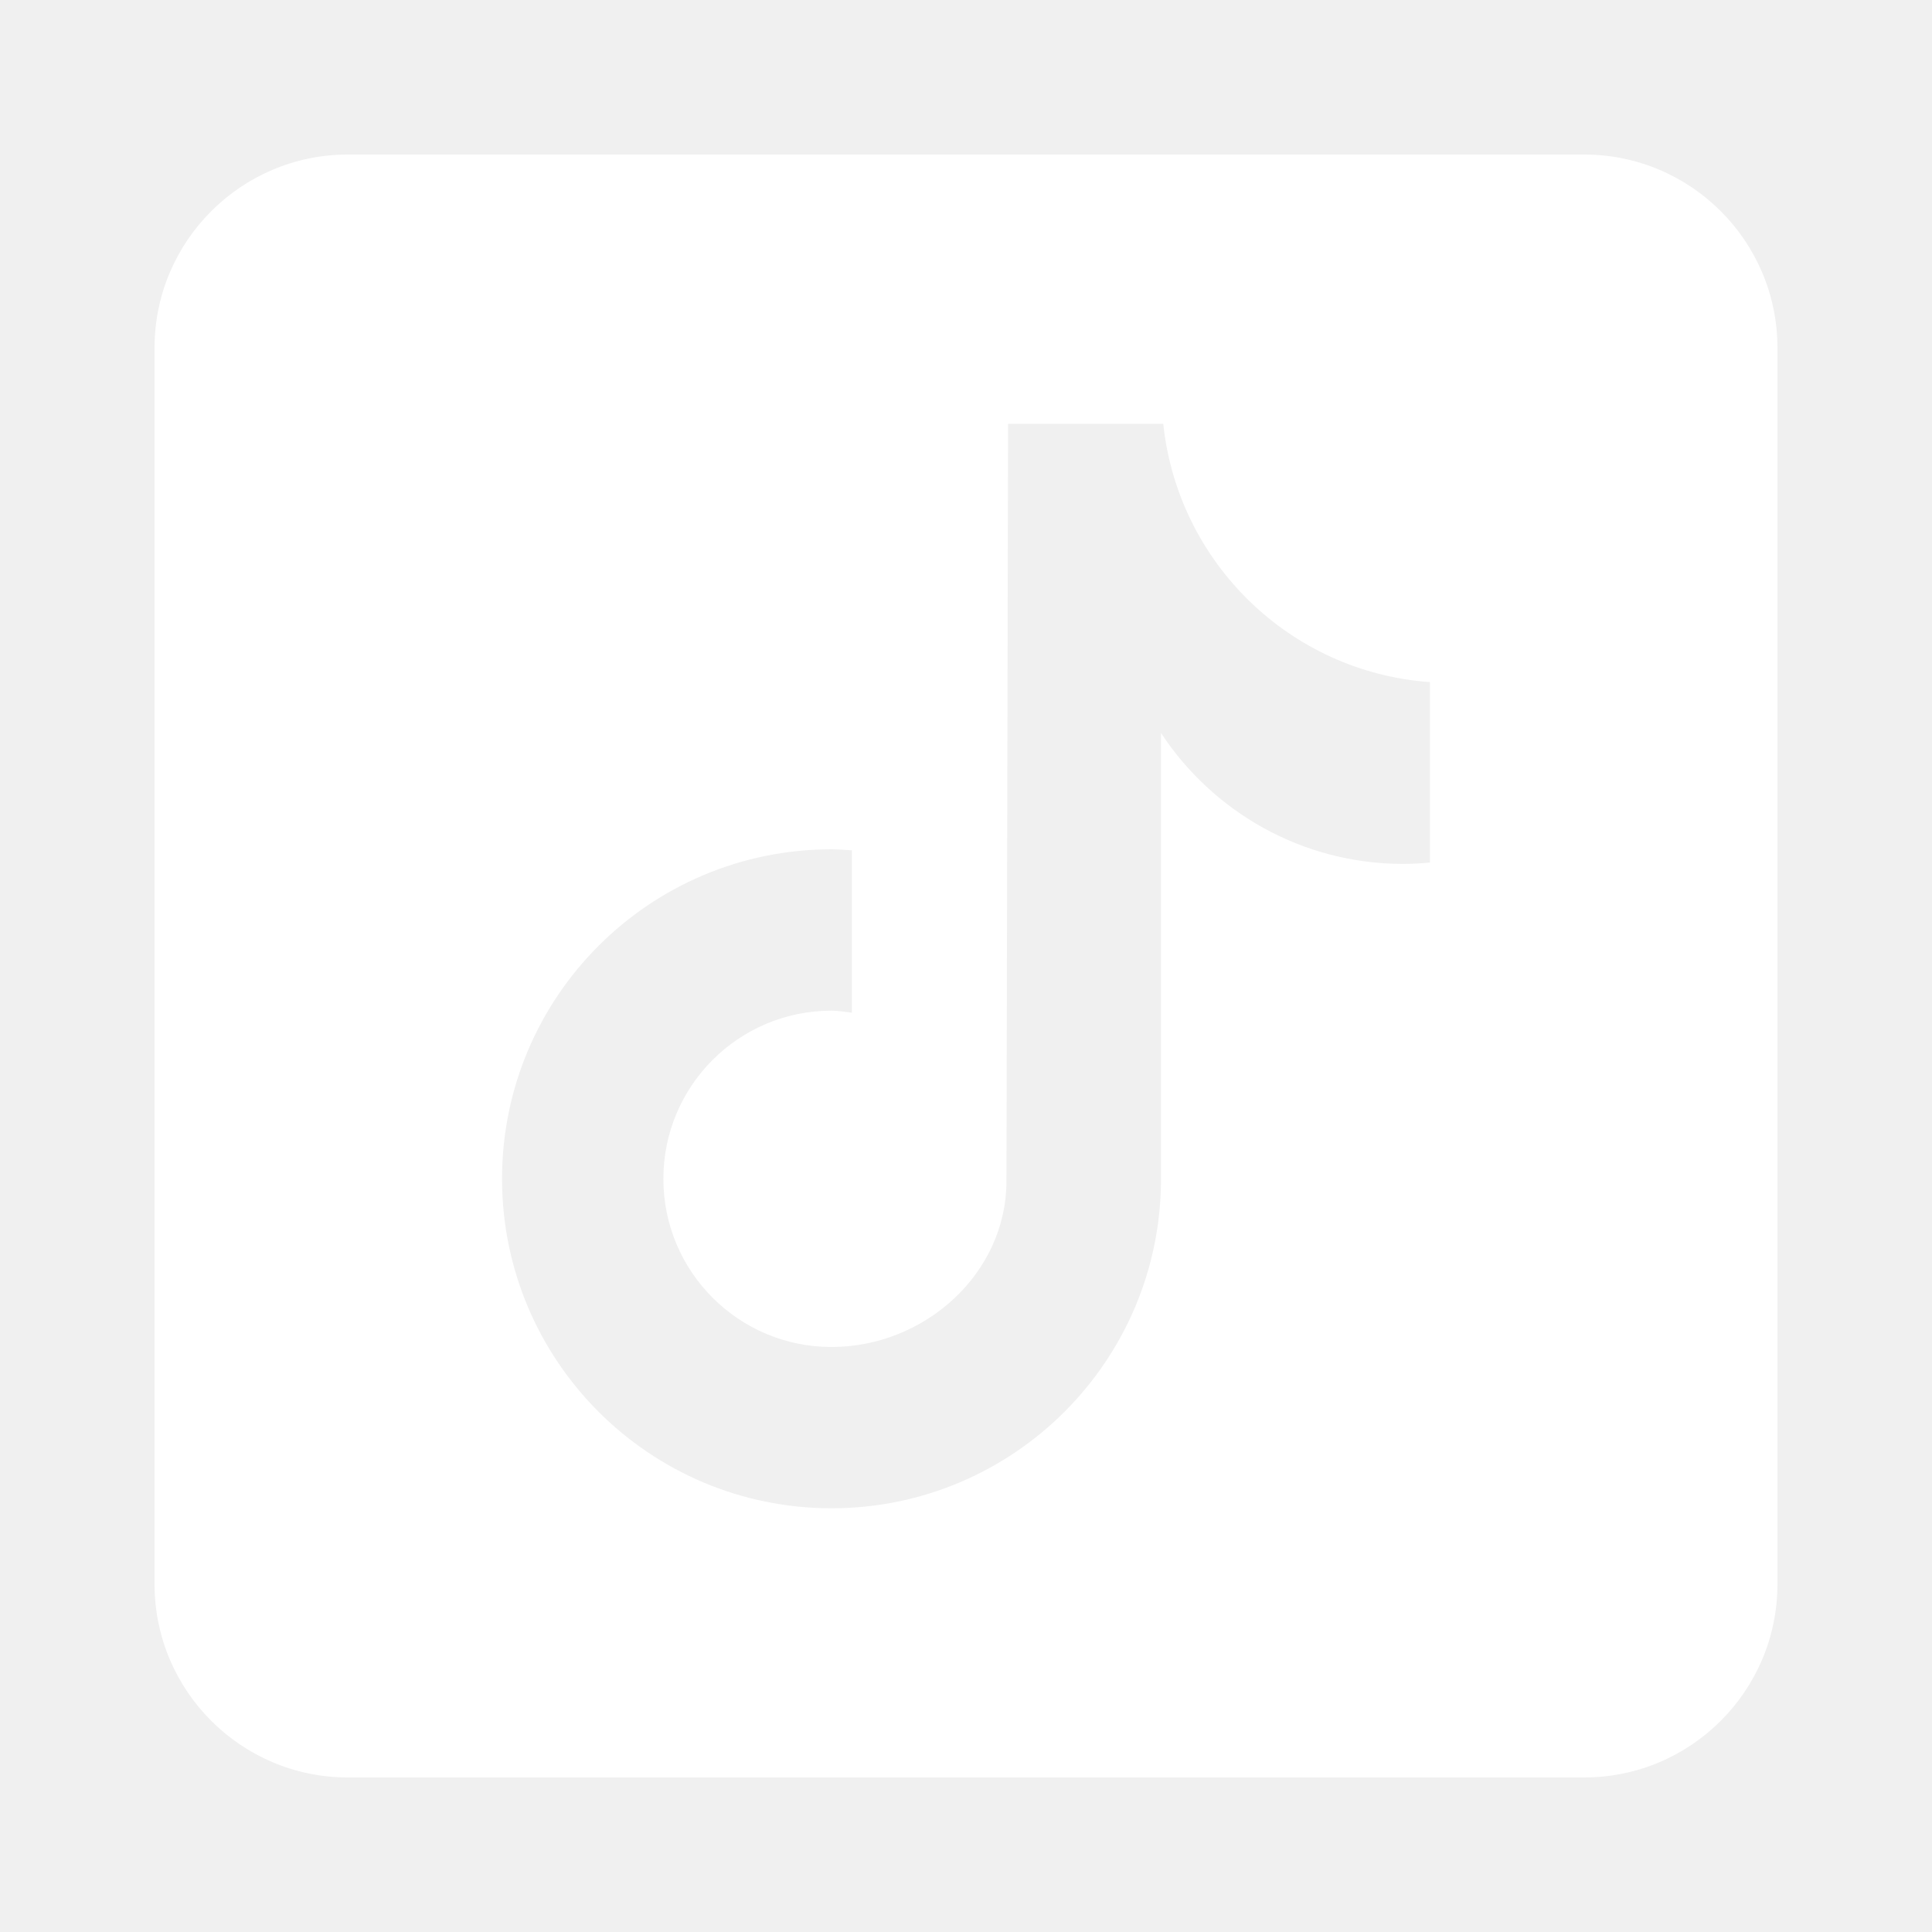
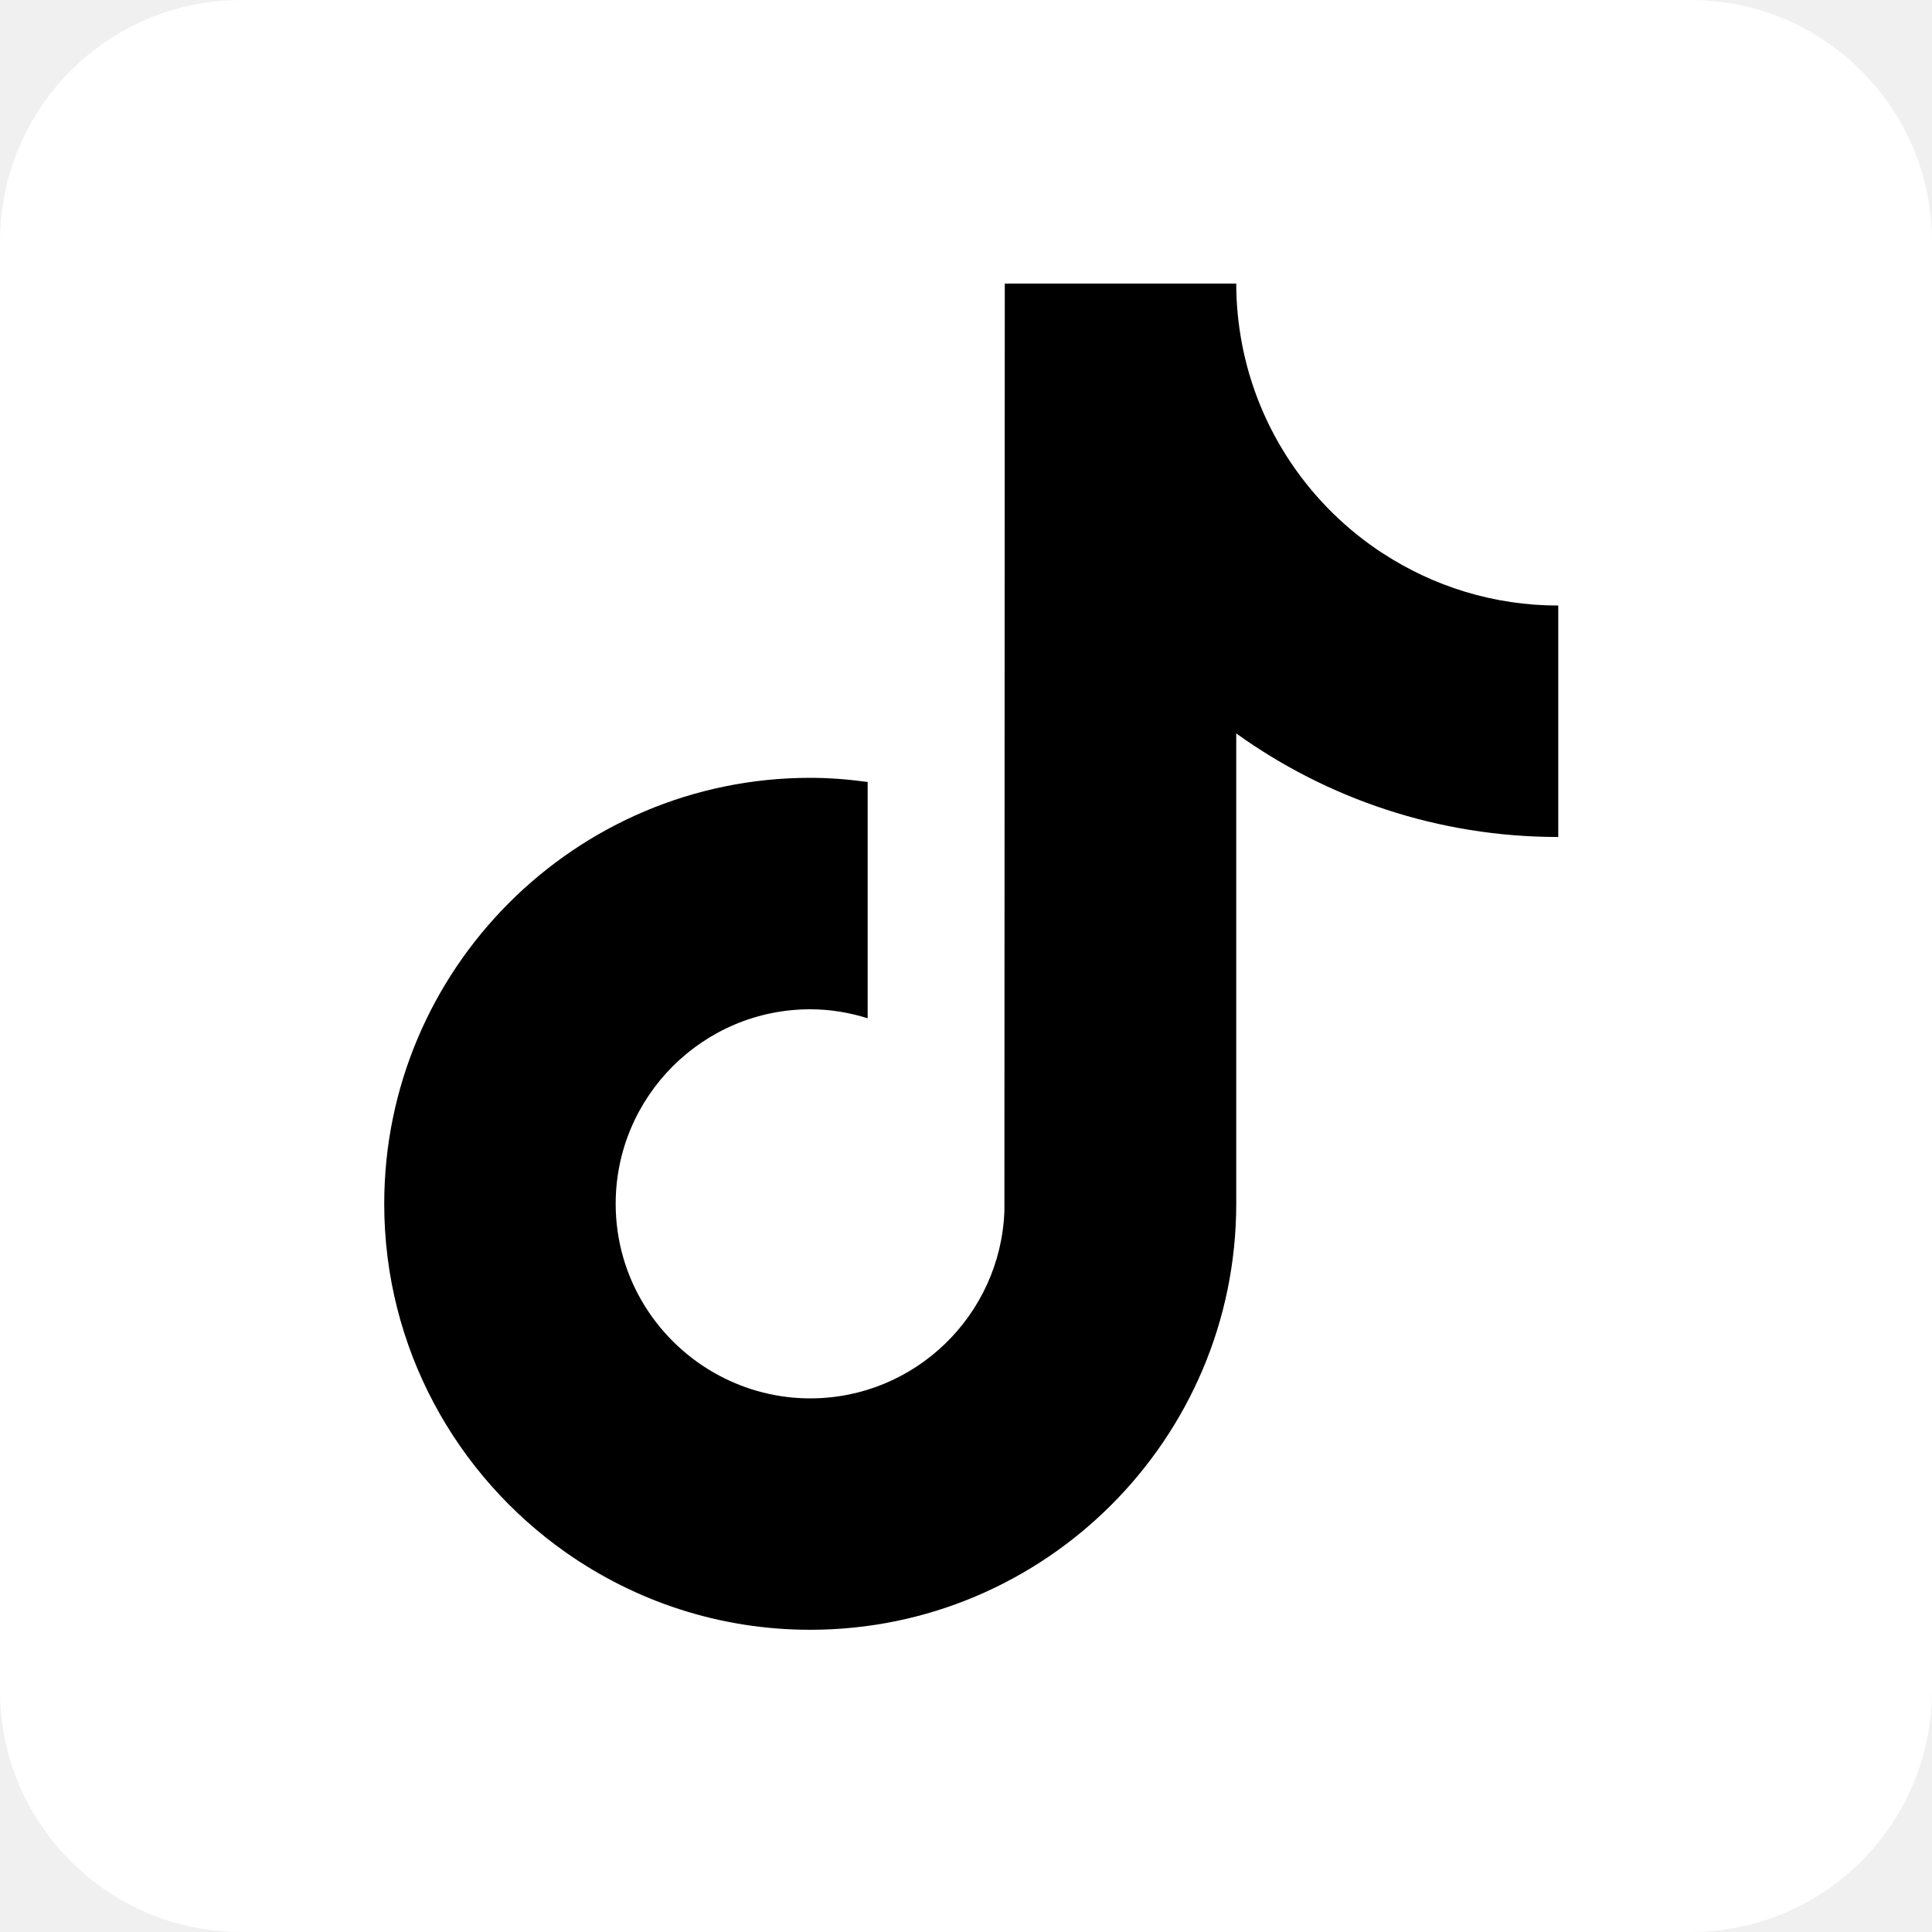
- <svg xmlns="http://www.w3.org/2000/svg" x="0px" y="0px" width="100" height="100" viewBox="0 0 50 50" style="fill:#FFFFFF;">
-   <g fill="#ffffff" fill-rule="nonzero" stroke="none" stroke-width="1" stroke-linecap="butt" stroke-linejoin="miter" stroke-miterlimit="10" font-family="none" font-weight="none" font-size="none" text-anchor="none">
-     <path d="M41,4h-32c-2.757,0 -5,2.243 -5,5v32c0,2.757 2.243,5 5,5h32c2.757,0 5,-2.243 5,-5v-32c0,-2.757 -2.243,-5 -5,-5zM37.006,22.323c-0.227,0.021 -0.457,0.035 -0.69,0.035c-2.623,0 -4.928,-1.349 -6.269,-3.388c0,5.349 0,11.435 0,11.537c0,4.709 -3.818,8.527 -8.527,8.527c-4.709,0 -8.527,-3.818 -8.527,-8.527c0,-4.709 3.818,-8.527 8.527,-8.527c0.178,0 0.352,0.016 0.527,0.027v4.202c-0.175,-0.021 -0.347,-0.053 -0.527,-0.053c-2.404,0 -4.352,1.948 -4.352,4.352c0,2.404 1.948,4.352 4.352,4.352c2.404,0 4.527,-1.894 4.527,-4.298c0,-0.095 0.042,-19.594 0.042,-19.594h4.016c0.378,3.591 3.277,6.425 6.901,6.685z" />
+ <svg xmlns="http://www.w3.org/2000/svg" id="Layer_2" viewBox="0 0 400 400">
+   <defs>
+     <style>.cls-1{fill:#fff;}</style>
+   </defs>
+   <g id="Layer_1-2">
+     <g>
+       <rect class="cls-1" x="0" width="400" height="400" rx="50" ry="50" />
+       <path d="M286.31,114.58c-15.01-9.79-25.85-25.45-29.23-43.71-.73-3.95-1.13-8.01-1.13-12.16h-47.92l-.08,192.04c-.81,21.51-18.5,38.77-40.2,38.77-6.74,0-13.09-1.69-18.68-4.63-12.82-6.75-21.6-20.19-21.6-35.65,0-22.21,18.07-40.28,40.28-40.28,4.15,0,8.12,.68,11.89,1.86v-48.92c-3.89-.53-7.85-.86-11.89-.86-48.63,0-88.2,39.57-88.2,88.2,0,29.84,14.91,56.25,37.65,72.21,14.33,10.06,31.75,15.98,50.55,15.98,48.63,0,88.2-39.56,88.2-88.2v-97.38c18.79,13.49,41.82,21.44,66.67,21.44v-47.92c-13.38,0-25.85-3.98-36.3-10.8Z" />
+     </g>
  </g>
</svg>
